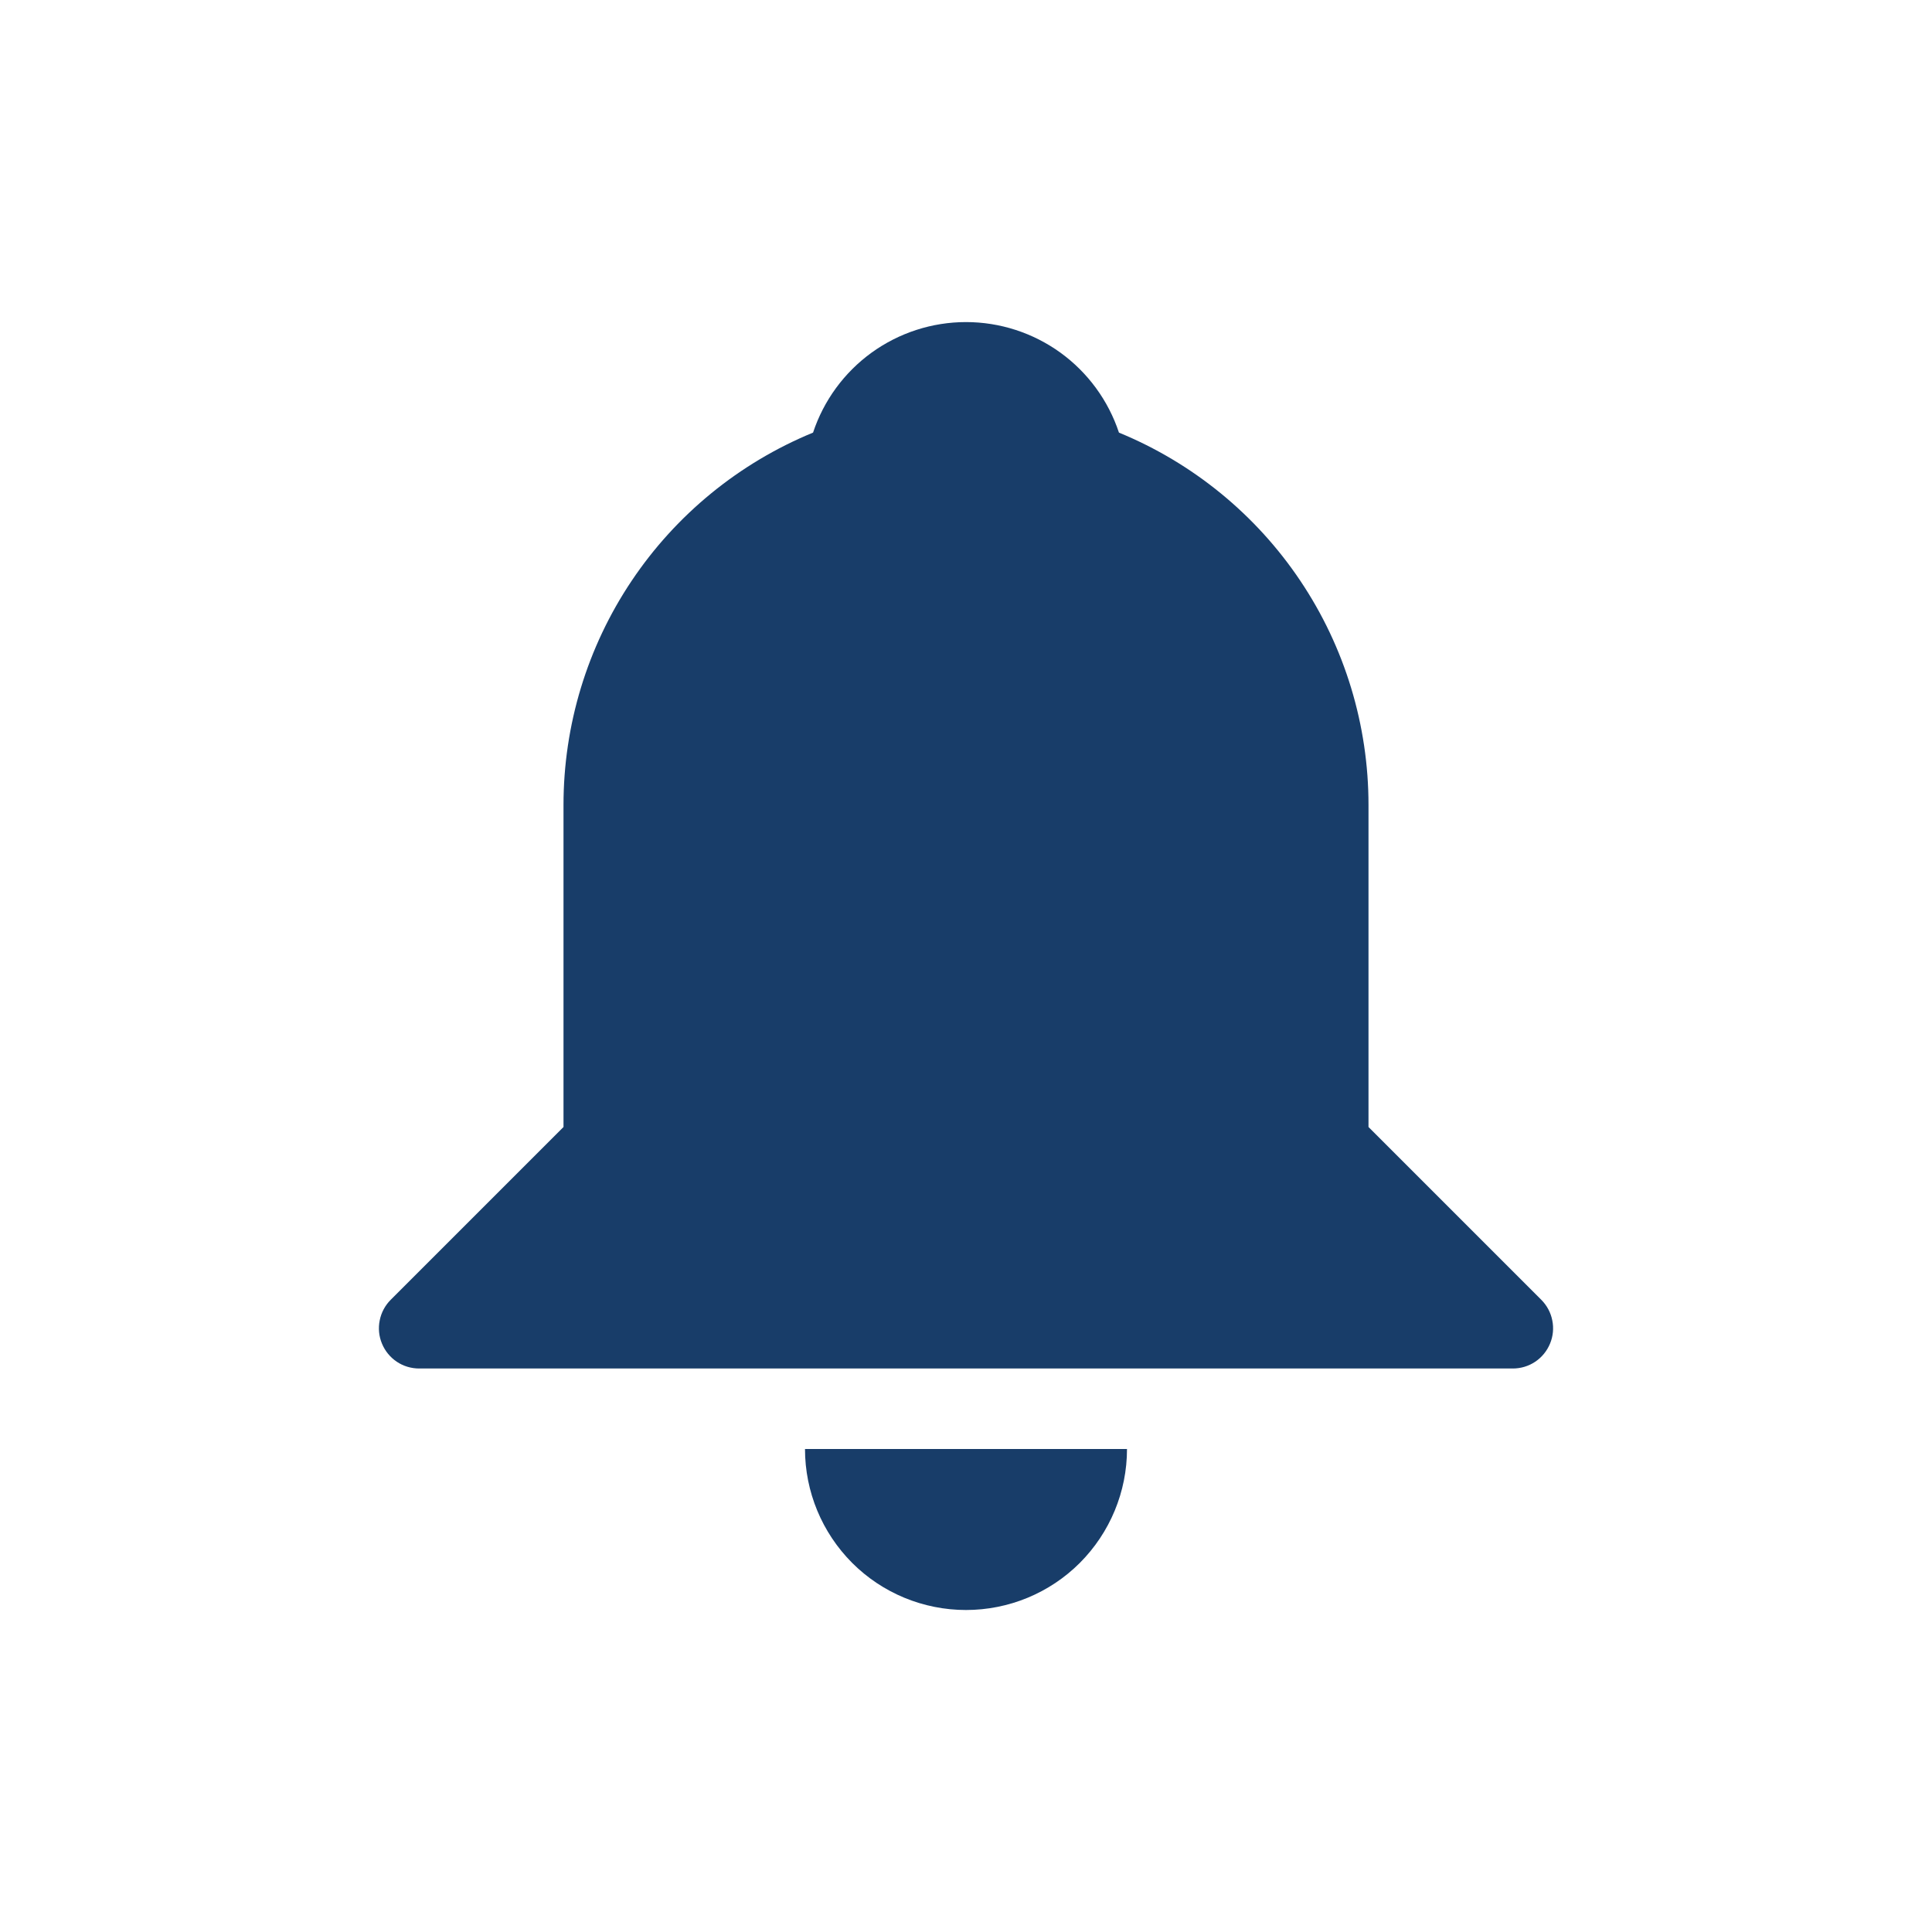
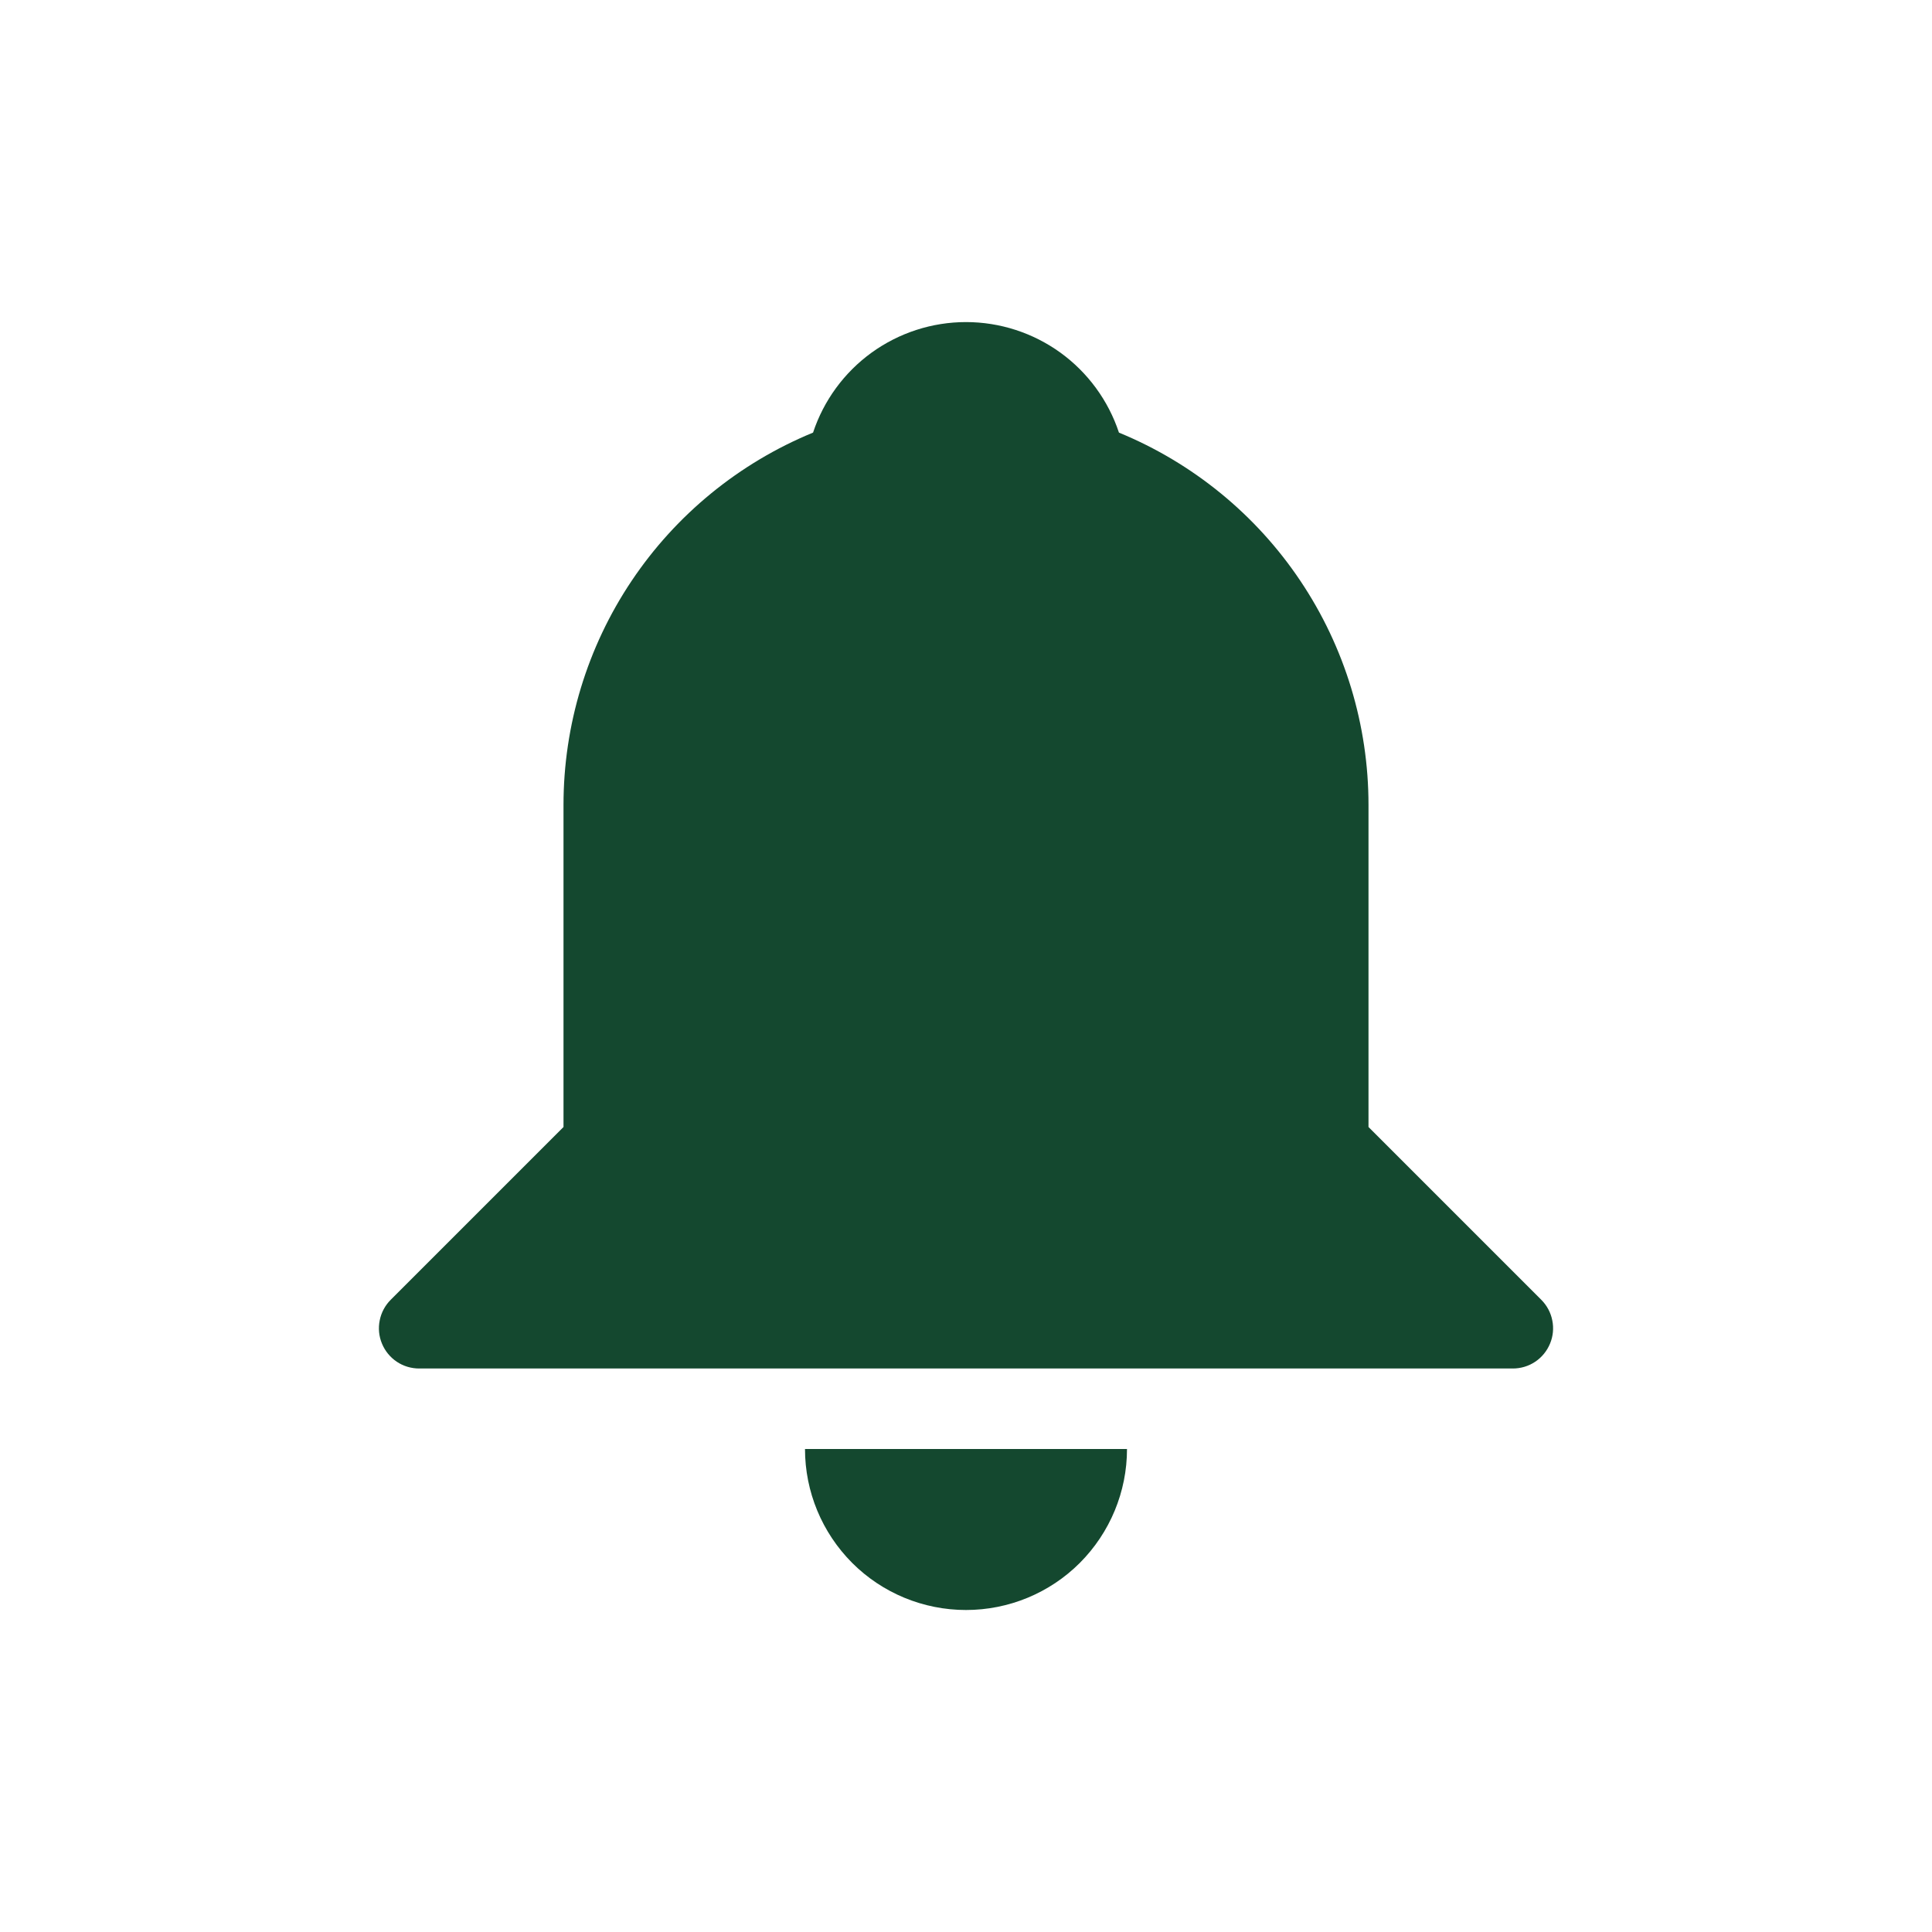
<svg xmlns="http://www.w3.org/2000/svg" width="24" height="24" viewBox="0 0 24 24" fill="none">
-   <path d="M10.1 5.374C10.232 4.975 10.487 4.627 10.828 4.38C11.169 4.134 11.579 4.001 12 4.001C12.421 4.001 12.831 4.134 13.172 4.38C13.513 4.627 13.768 4.975 13.9 5.374C14.817 5.751 15.602 6.392 16.154 7.216C16.706 8.039 17 9.009 17 10V14L19.146 16.146C19.216 16.216 19.264 16.305 19.283 16.402C19.303 16.499 19.293 16.6 19.255 16.691C19.217 16.783 19.153 16.861 19.071 16.916C18.989 16.971 18.892 17 18.793 17H5.207C5.108 17 5.011 16.971 4.929 16.916C4.847 16.861 4.783 16.783 4.745 16.691C4.707 16.6 4.697 16.499 4.717 16.402C4.736 16.305 4.784 16.216 4.854 16.146L7 14V10C7 9.009 7.294 8.039 7.846 7.216C8.398 6.392 9.183 5.751 10.1 5.374ZM10 18C10 18.531 10.211 19.039 10.586 19.415C10.961 19.79 11.47 20 12 20C12.53 20 13.039 19.79 13.414 19.415C13.789 19.039 14 18.531 14 18H10Z" fill="#183D69" />
+   <path d="M10.1 5.374C10.232 4.975 10.487 4.627 10.828 4.38C11.169 4.134 11.579 4.001 12 4.001C12.421 4.001 12.831 4.134 13.172 4.38C13.513 4.627 13.768 4.975 13.9 5.374C14.817 5.751 15.602 6.392 16.154 7.216C16.706 8.039 17 9.009 17 10V14L19.146 16.146C19.216 16.216 19.264 16.305 19.283 16.402C19.303 16.499 19.293 16.6 19.255 16.691C19.217 16.783 19.153 16.861 19.071 16.916C18.989 16.971 18.892 17 18.793 17H5.207C5.108 17 5.011 16.971 4.929 16.916C4.847 16.861 4.783 16.783 4.745 16.691C4.707 16.6 4.697 16.499 4.717 16.402C4.736 16.305 4.784 16.216 4.854 16.146L7 14V10C7 9.009 7.294 8.039 7.846 7.216C8.398 6.392 9.183 5.751 10.1 5.374ZM10 18C10 18.531 10.211 19.039 10.586 19.415C10.961 19.79 11.47 20 12 20C12.53 20 13.039 19.79 13.414 19.415C13.789 19.039 14 18.531 14 18H10Z" fill="#14482F" />
</svg>
